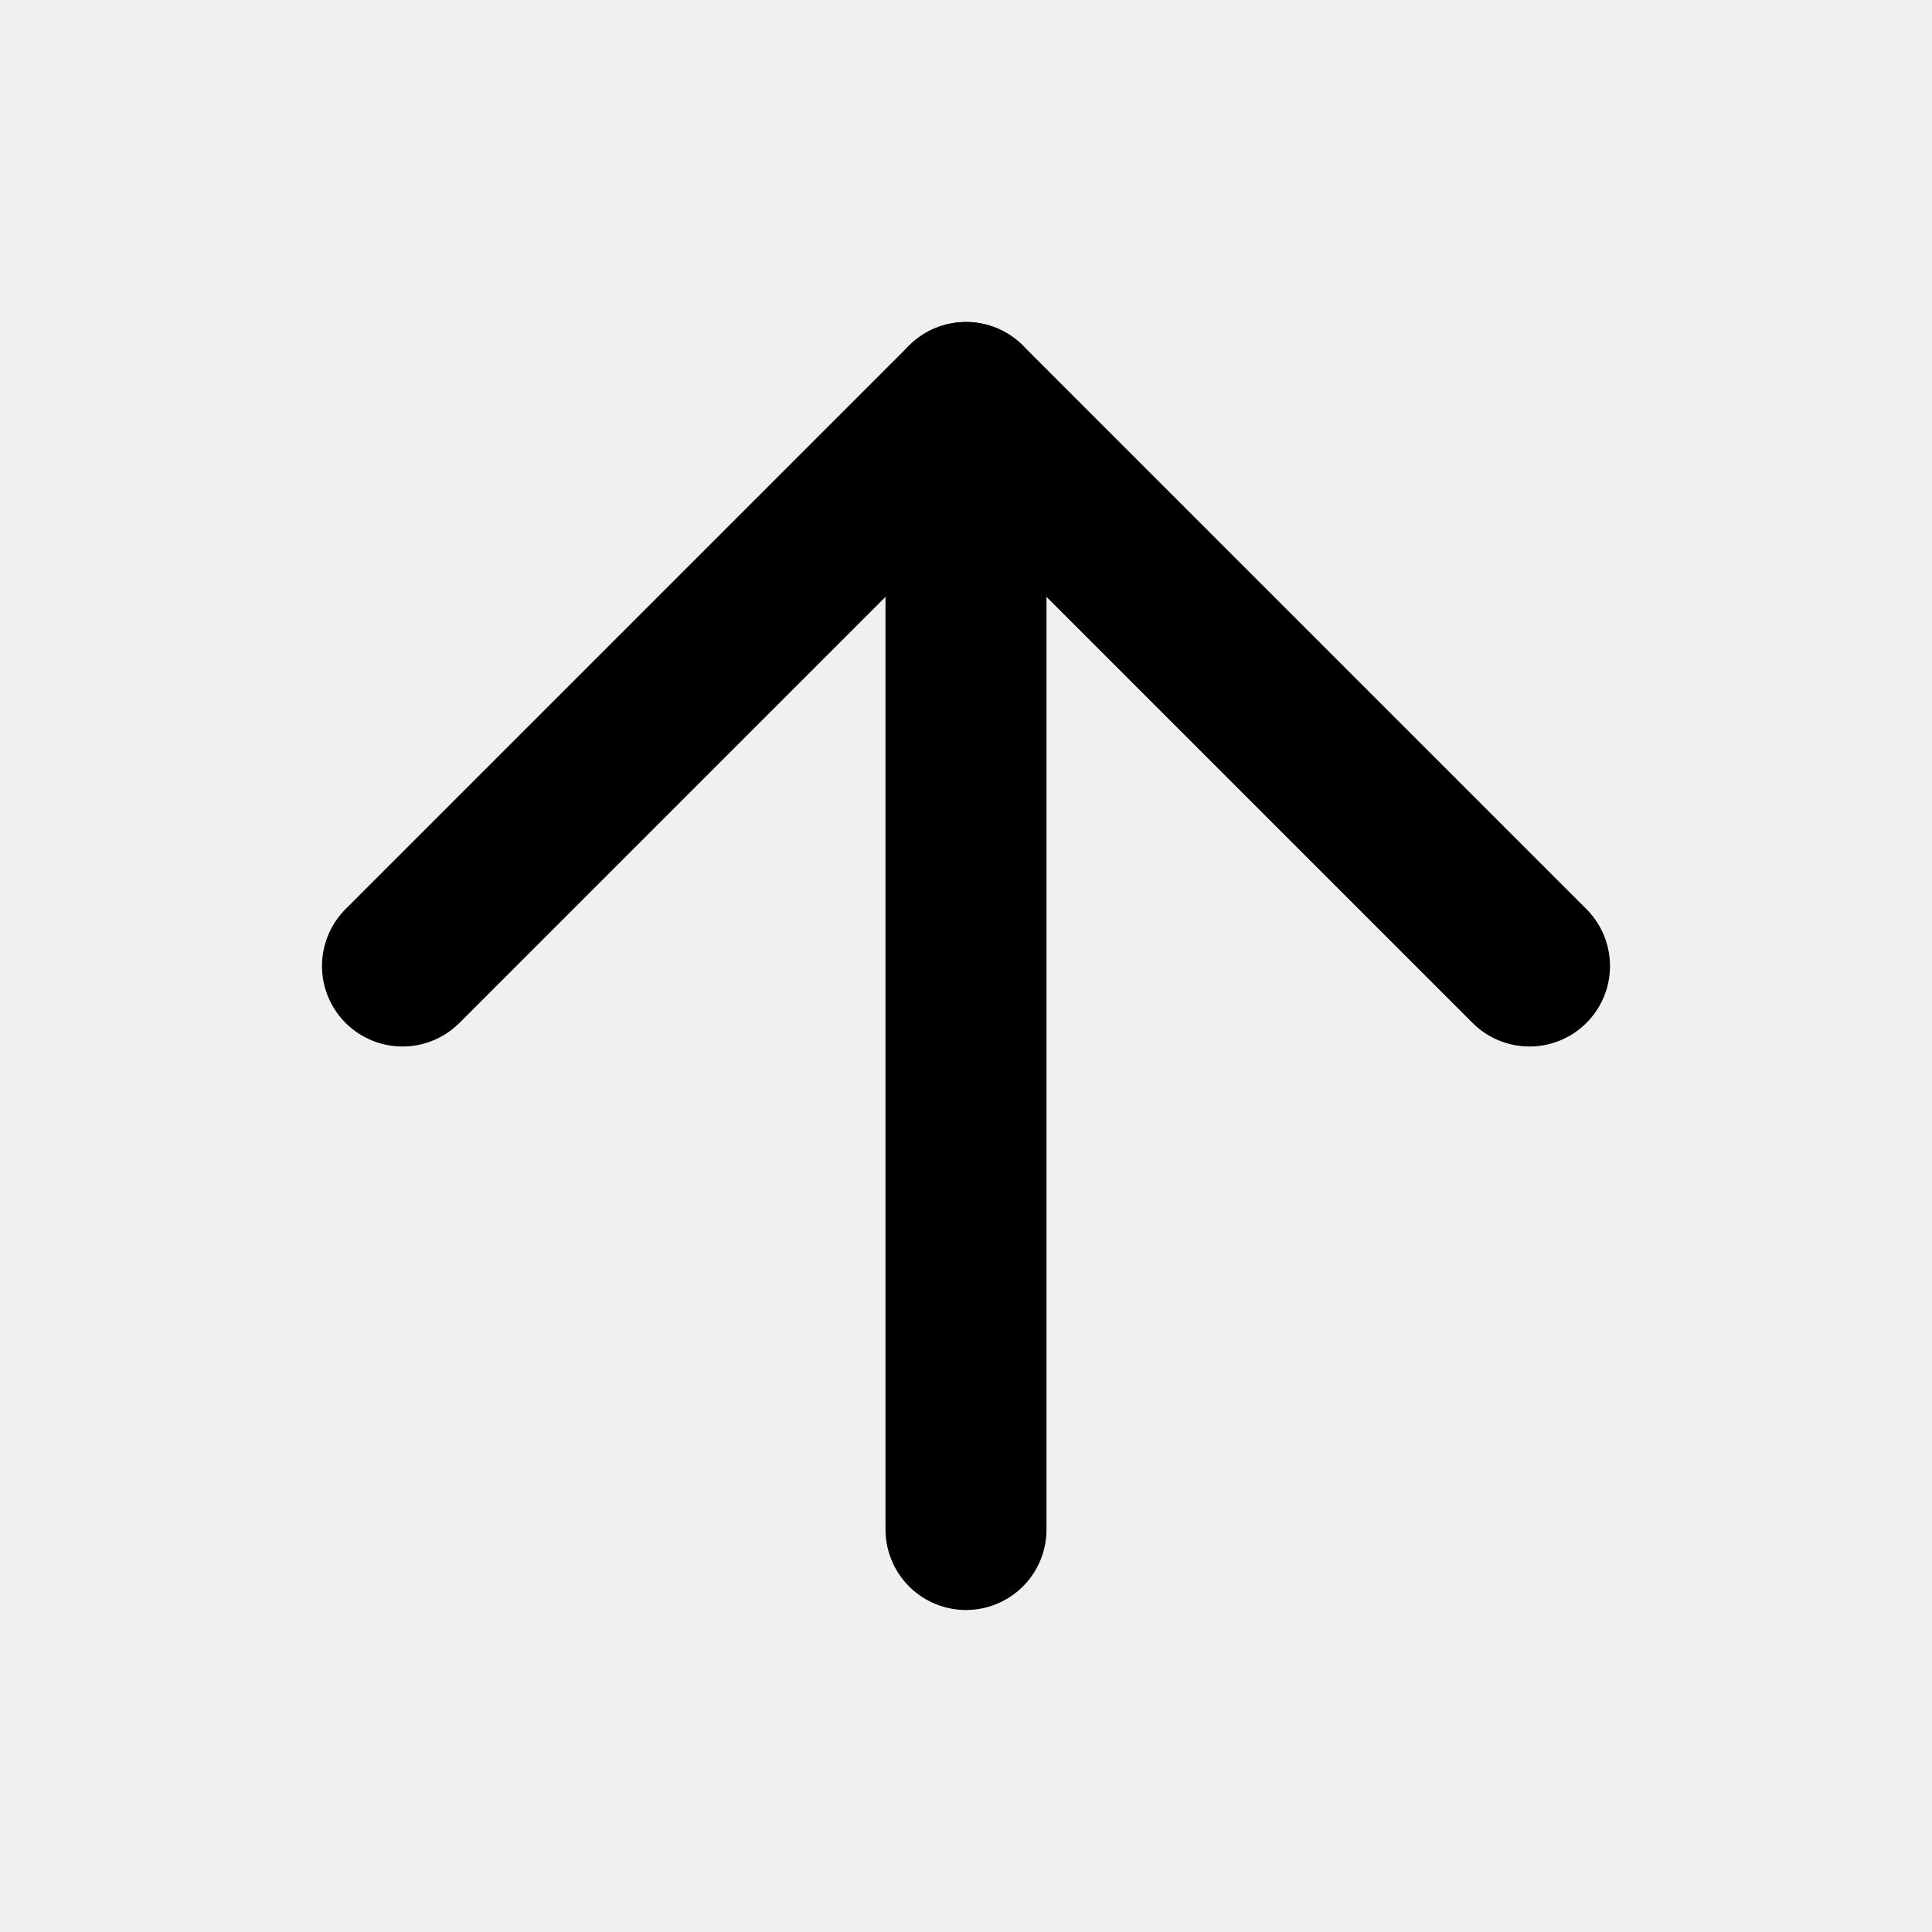
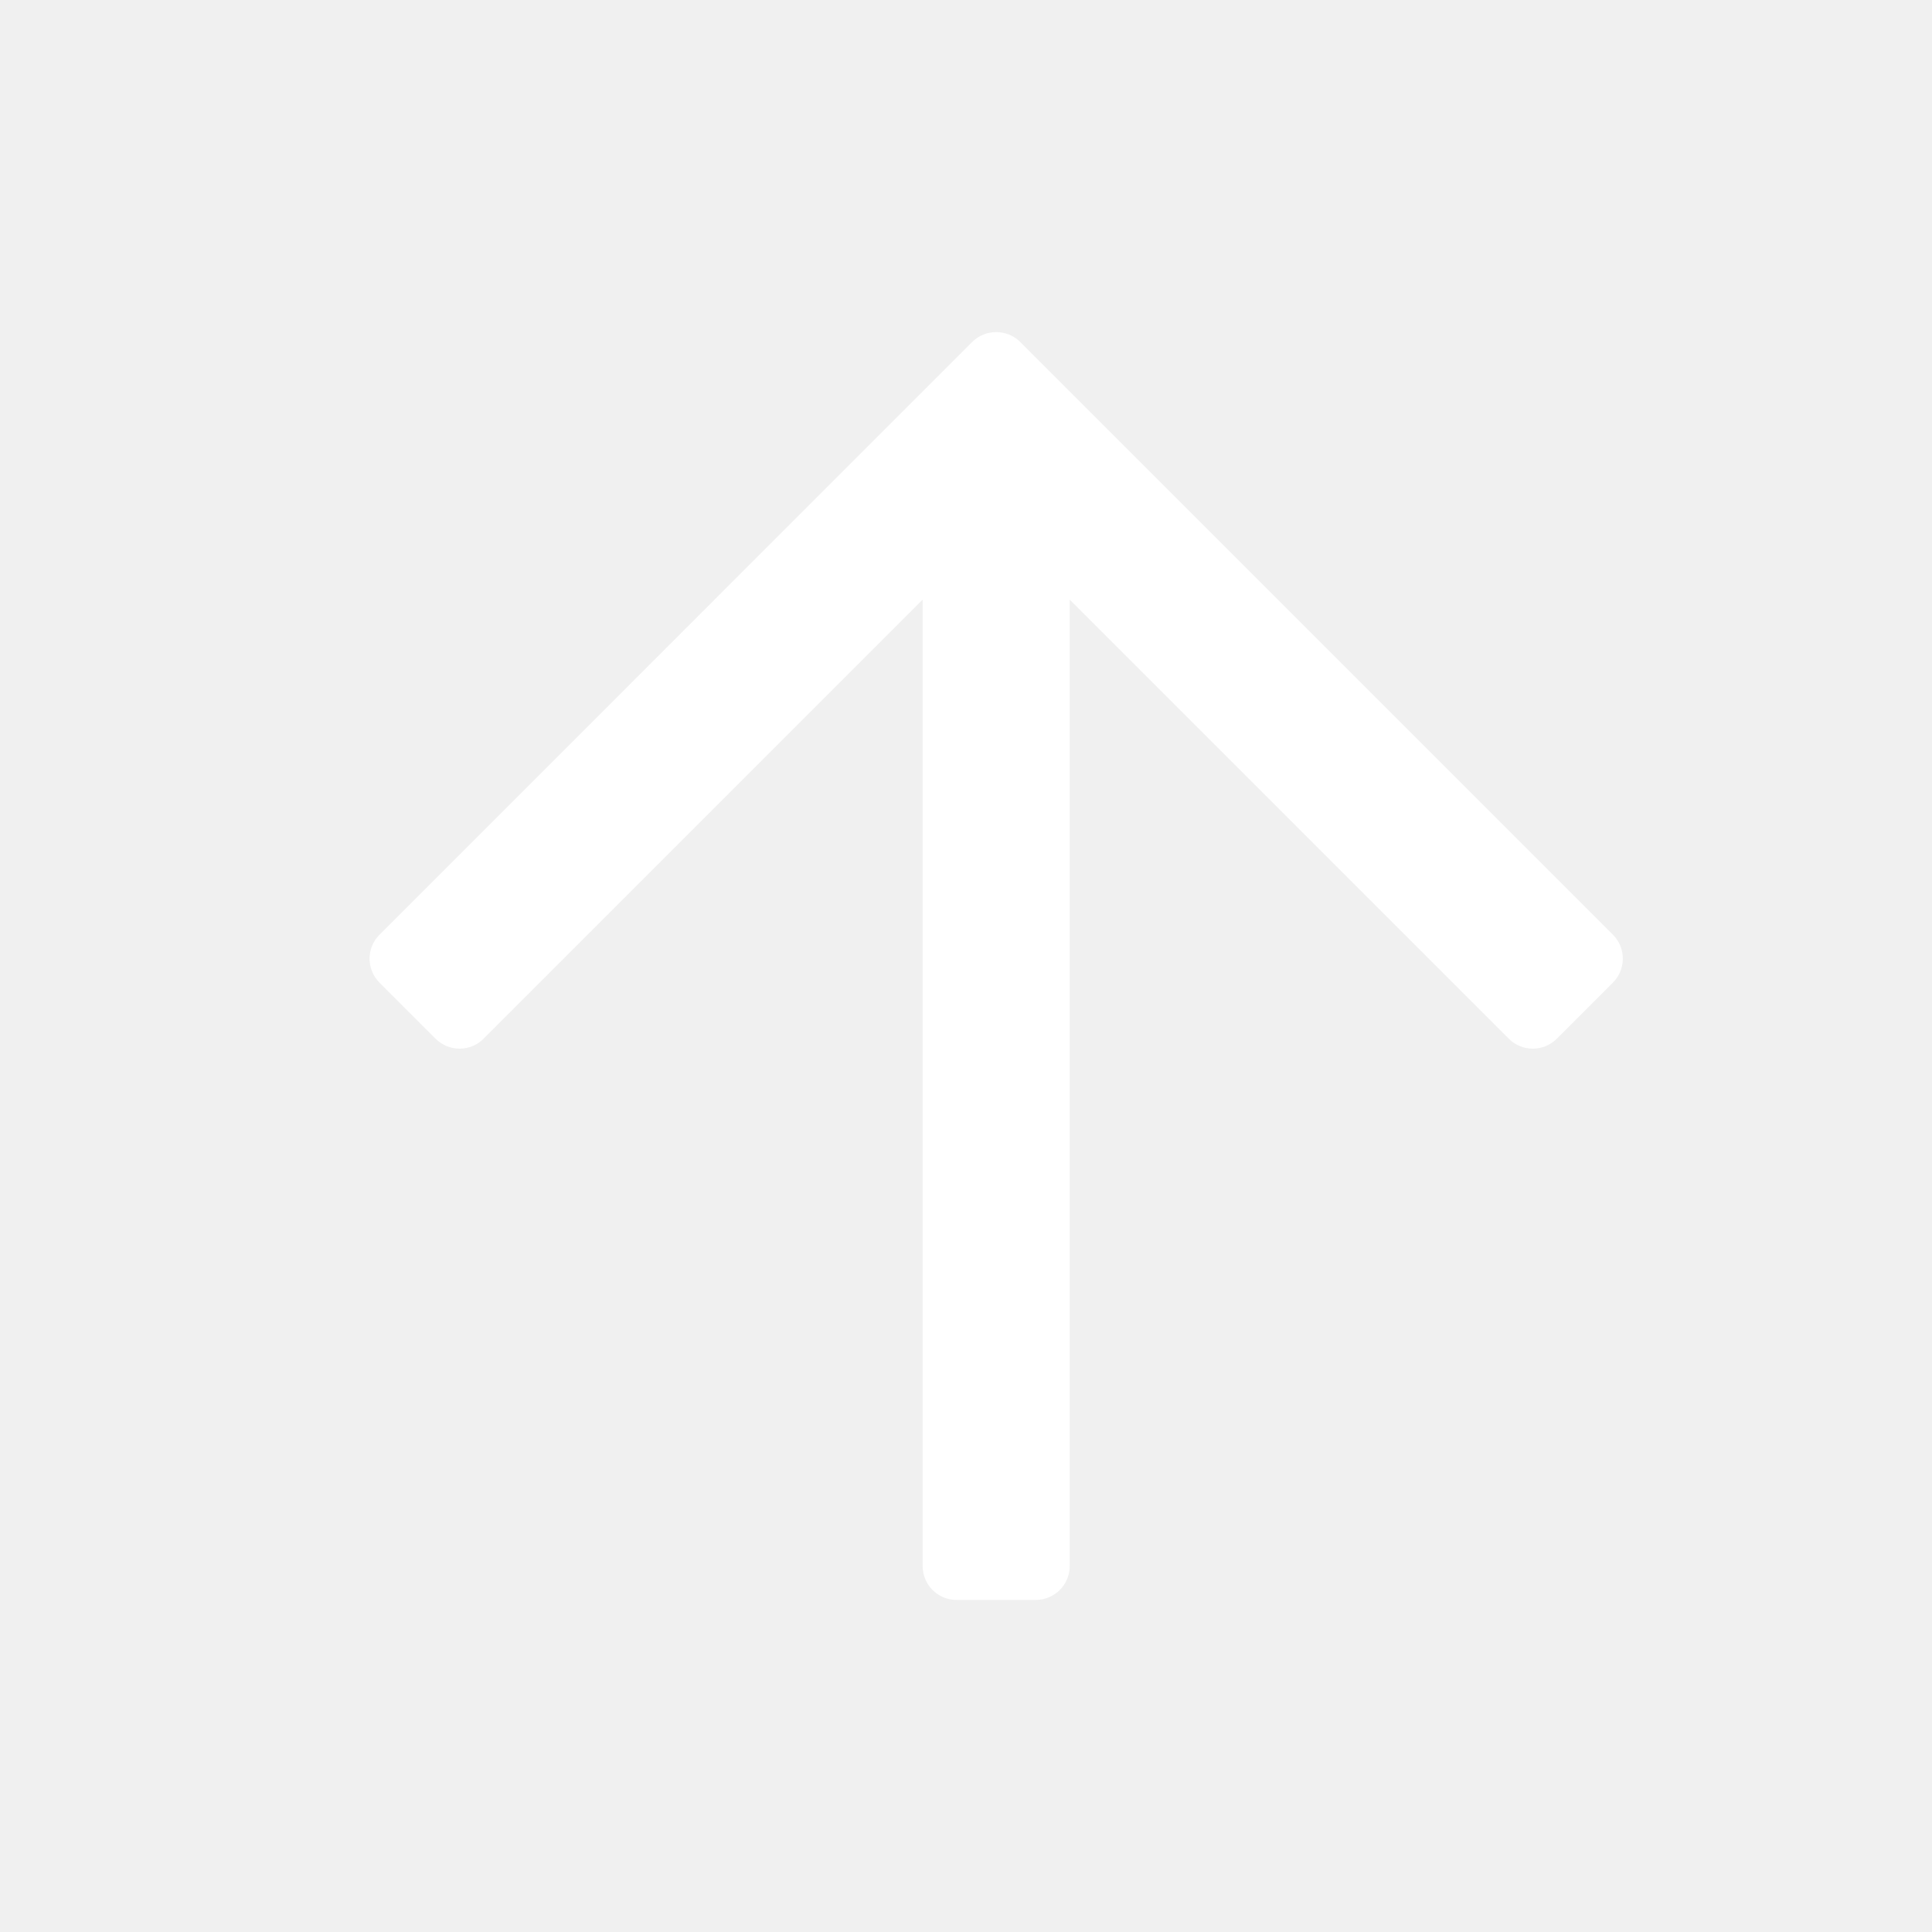
- <svg xmlns="http://www.w3.org/2000/svg" width="24" height="24" viewBox="0 0 24 24" fill="none" stroke="currentColor" stroke-width="2" stroke-linecap="round" stroke-linejoin="round" class="feather feather-arrow-up">
-   <line x1="12" y1="19" x2="12" y2="5" />
-   <polyline points="5 12 12 5 19 12" />
+ <svg xmlns="http://www.w3.org/2000/svg" width="16" height="16" viewBox="0 0 16 16" fill="none">
+   <g clip-path="url(#clip0_4613_68480)">
+     <path d="M3.143 8.138L3.607 8.602C3.717 8.712 3.895 8.712 4.005 8.602L7.641 4.966V12.969C7.641 13.124 7.766 13.25 7.922 13.25H8.578C8.733 13.25 8.859 13.124 8.859 12.969V4.966L12.495 8.602C12.605 8.712 12.783 8.712 12.893 8.602L13.357 8.138C13.467 8.028 13.467 7.85 13.357 7.74L8.449 2.832C8.339 2.723 8.161 2.723 8.051 2.832L3.143 7.741C3.033 7.85 3.033 8.028 3.143 8.138Z" fill="white" />
+   </g>
+   <defs>
+     <clipPath id="clip0_4613_68480">
+       <rect width="10.5" height="12" fill="white" transform="translate(3 2)" />
+     </clipPath>
+   </defs>
</svg>
